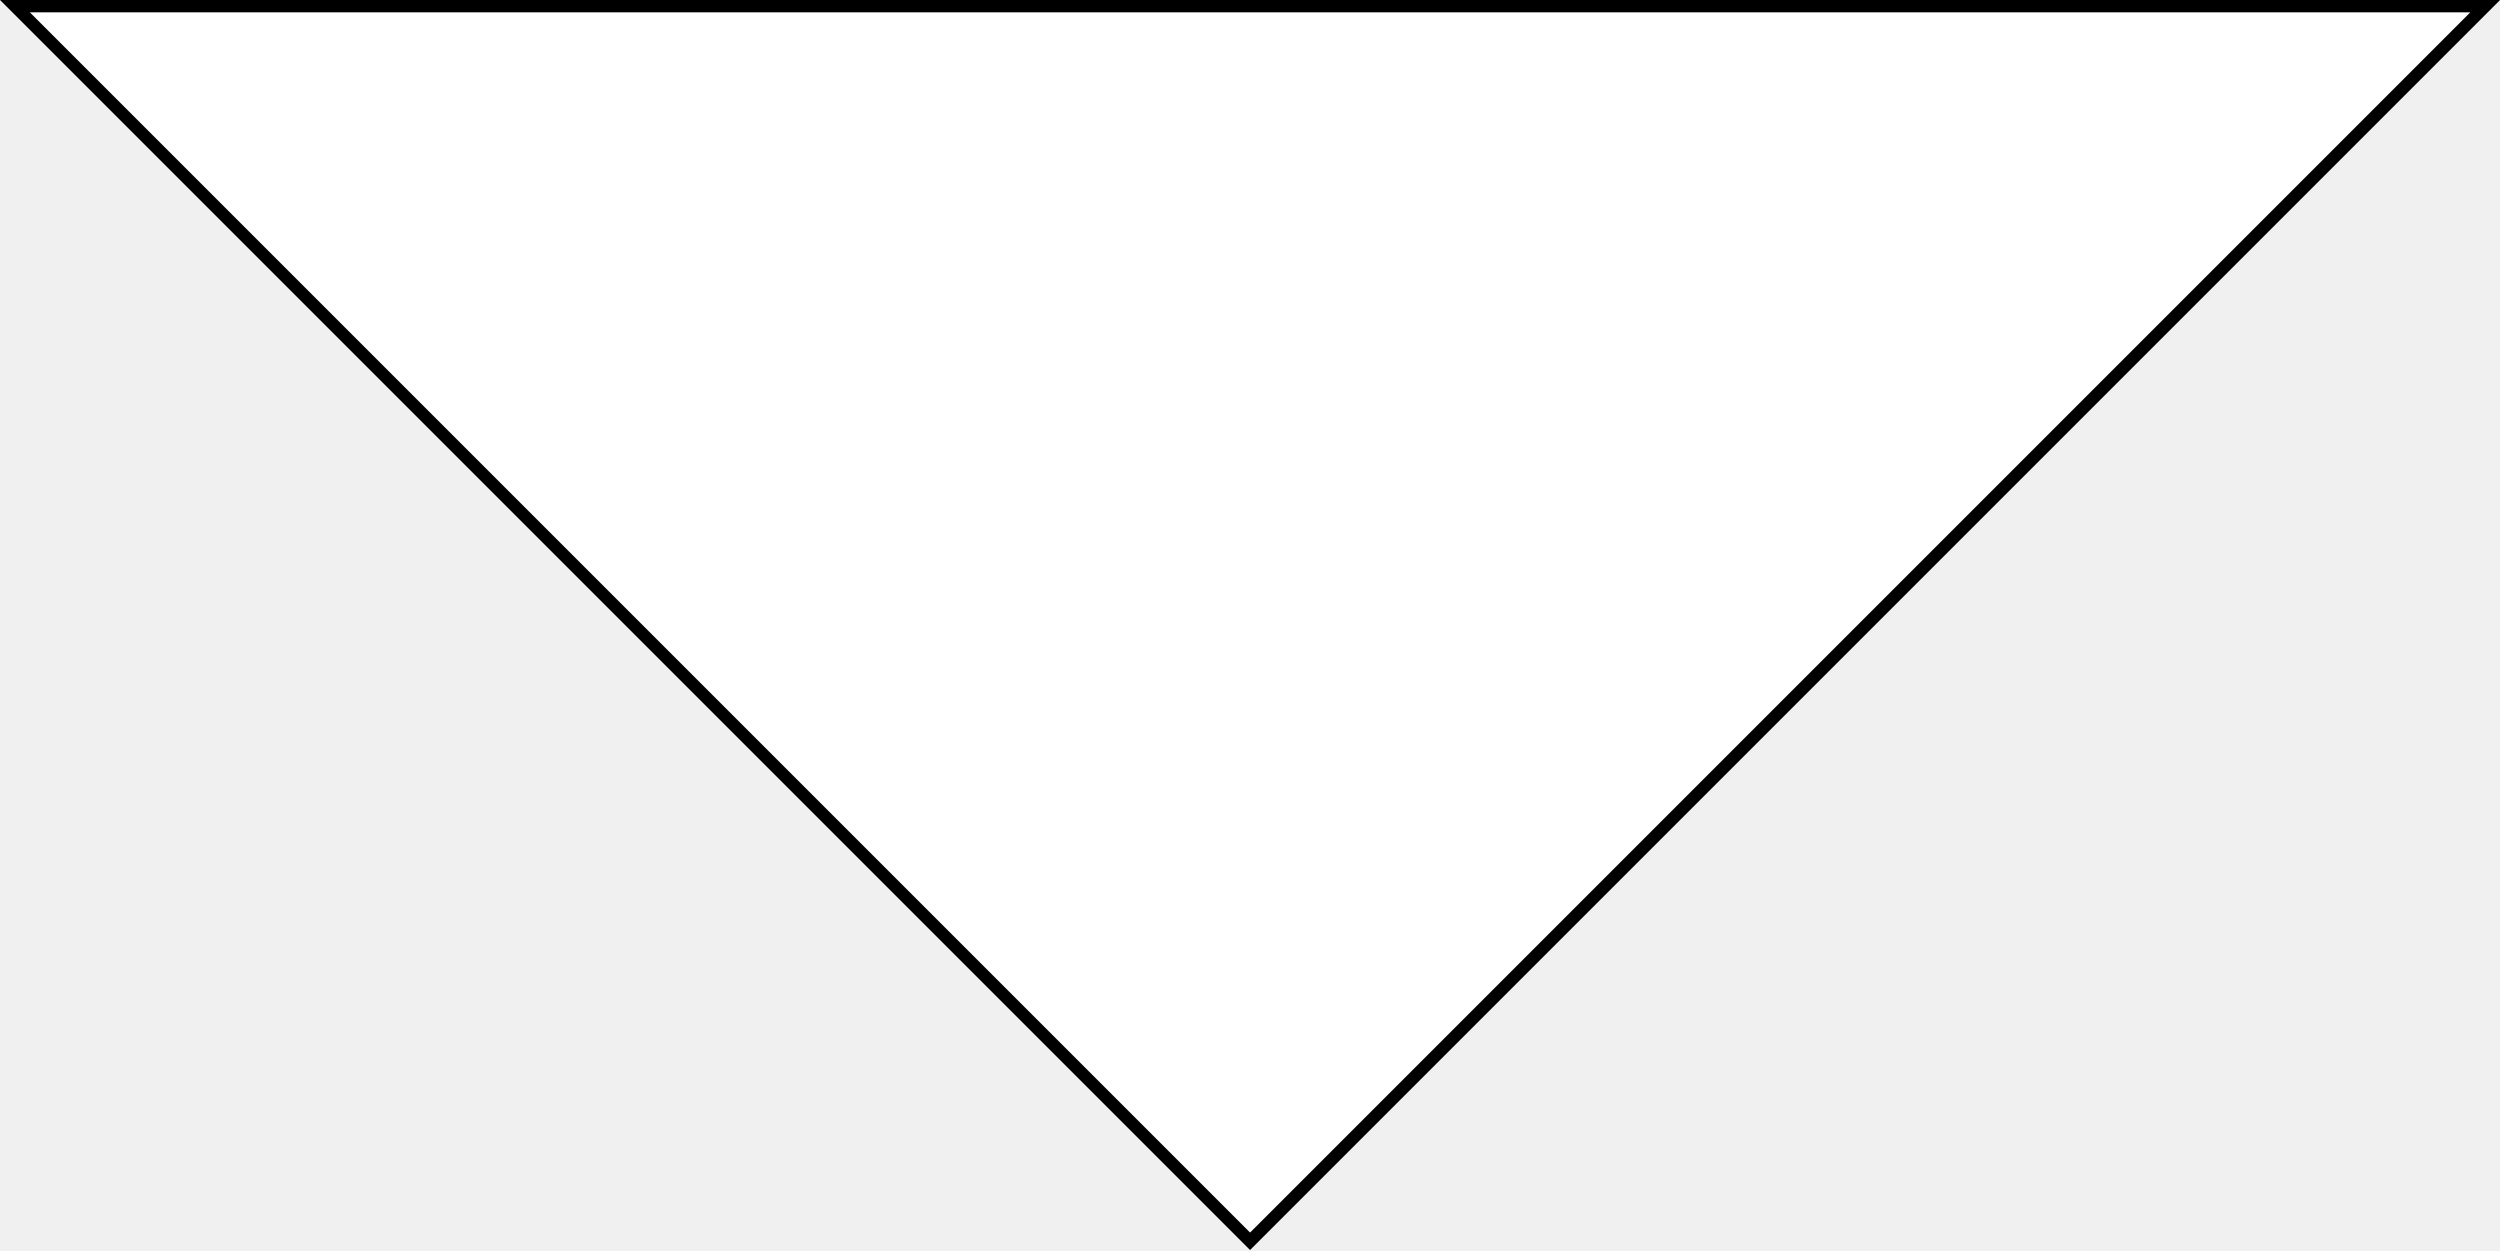
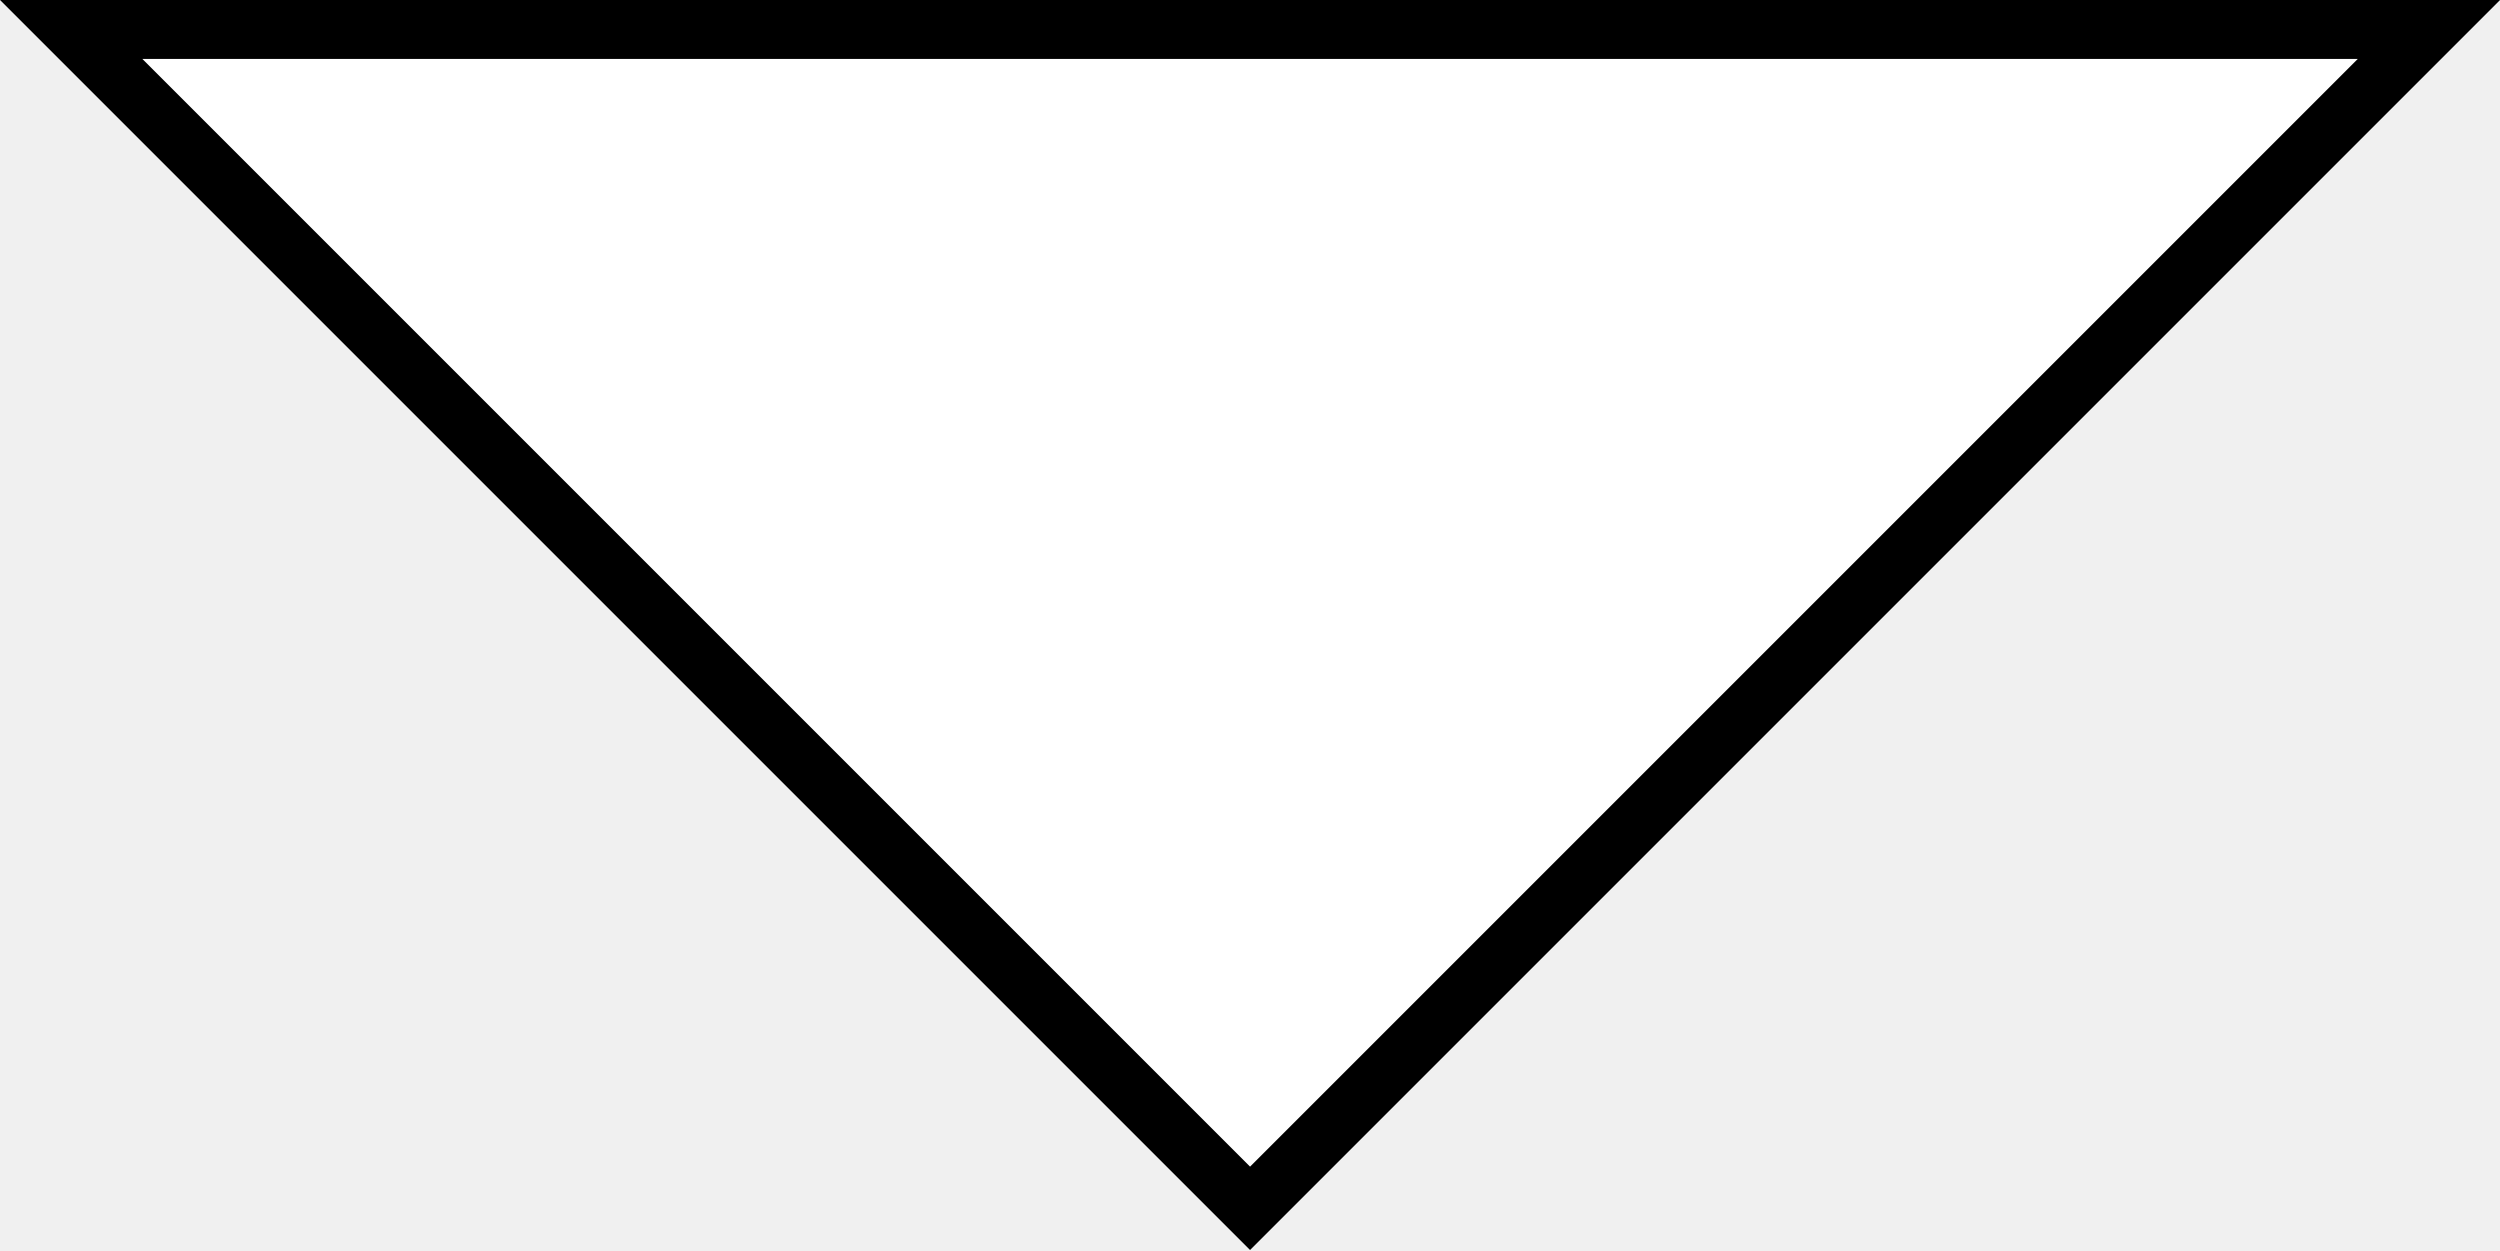
- <svg xmlns="http://www.w3.org/2000/svg" id="Layer_1" data-name="Layer 1" viewBox="0 0 202.41 101.21">
+ <svg xmlns="http://www.w3.org/2000/svg" id="Layer_1" data-name="Layer 1" viewBox="0 0 212.07 106.04">
  <defs>
-     <style>.cls-1{fill:#fff;stroke:#000;stroke-miterlimit:10;}</style>
+     <style>.cls-1{fill:#fff;stroke:#000;stroke-miterlimit:10;stroke-width:5px;}</style>
  </defs>
-   <polygon class="cls-1" points="1.21 0.5 101.21 100.5 201.21 0.5 1.21 0.5" />
+   <polygon class="cls-1" points="6.04 2.5 106.04 102.5 206.04 2.5 6.04 2.5" />
</svg>
